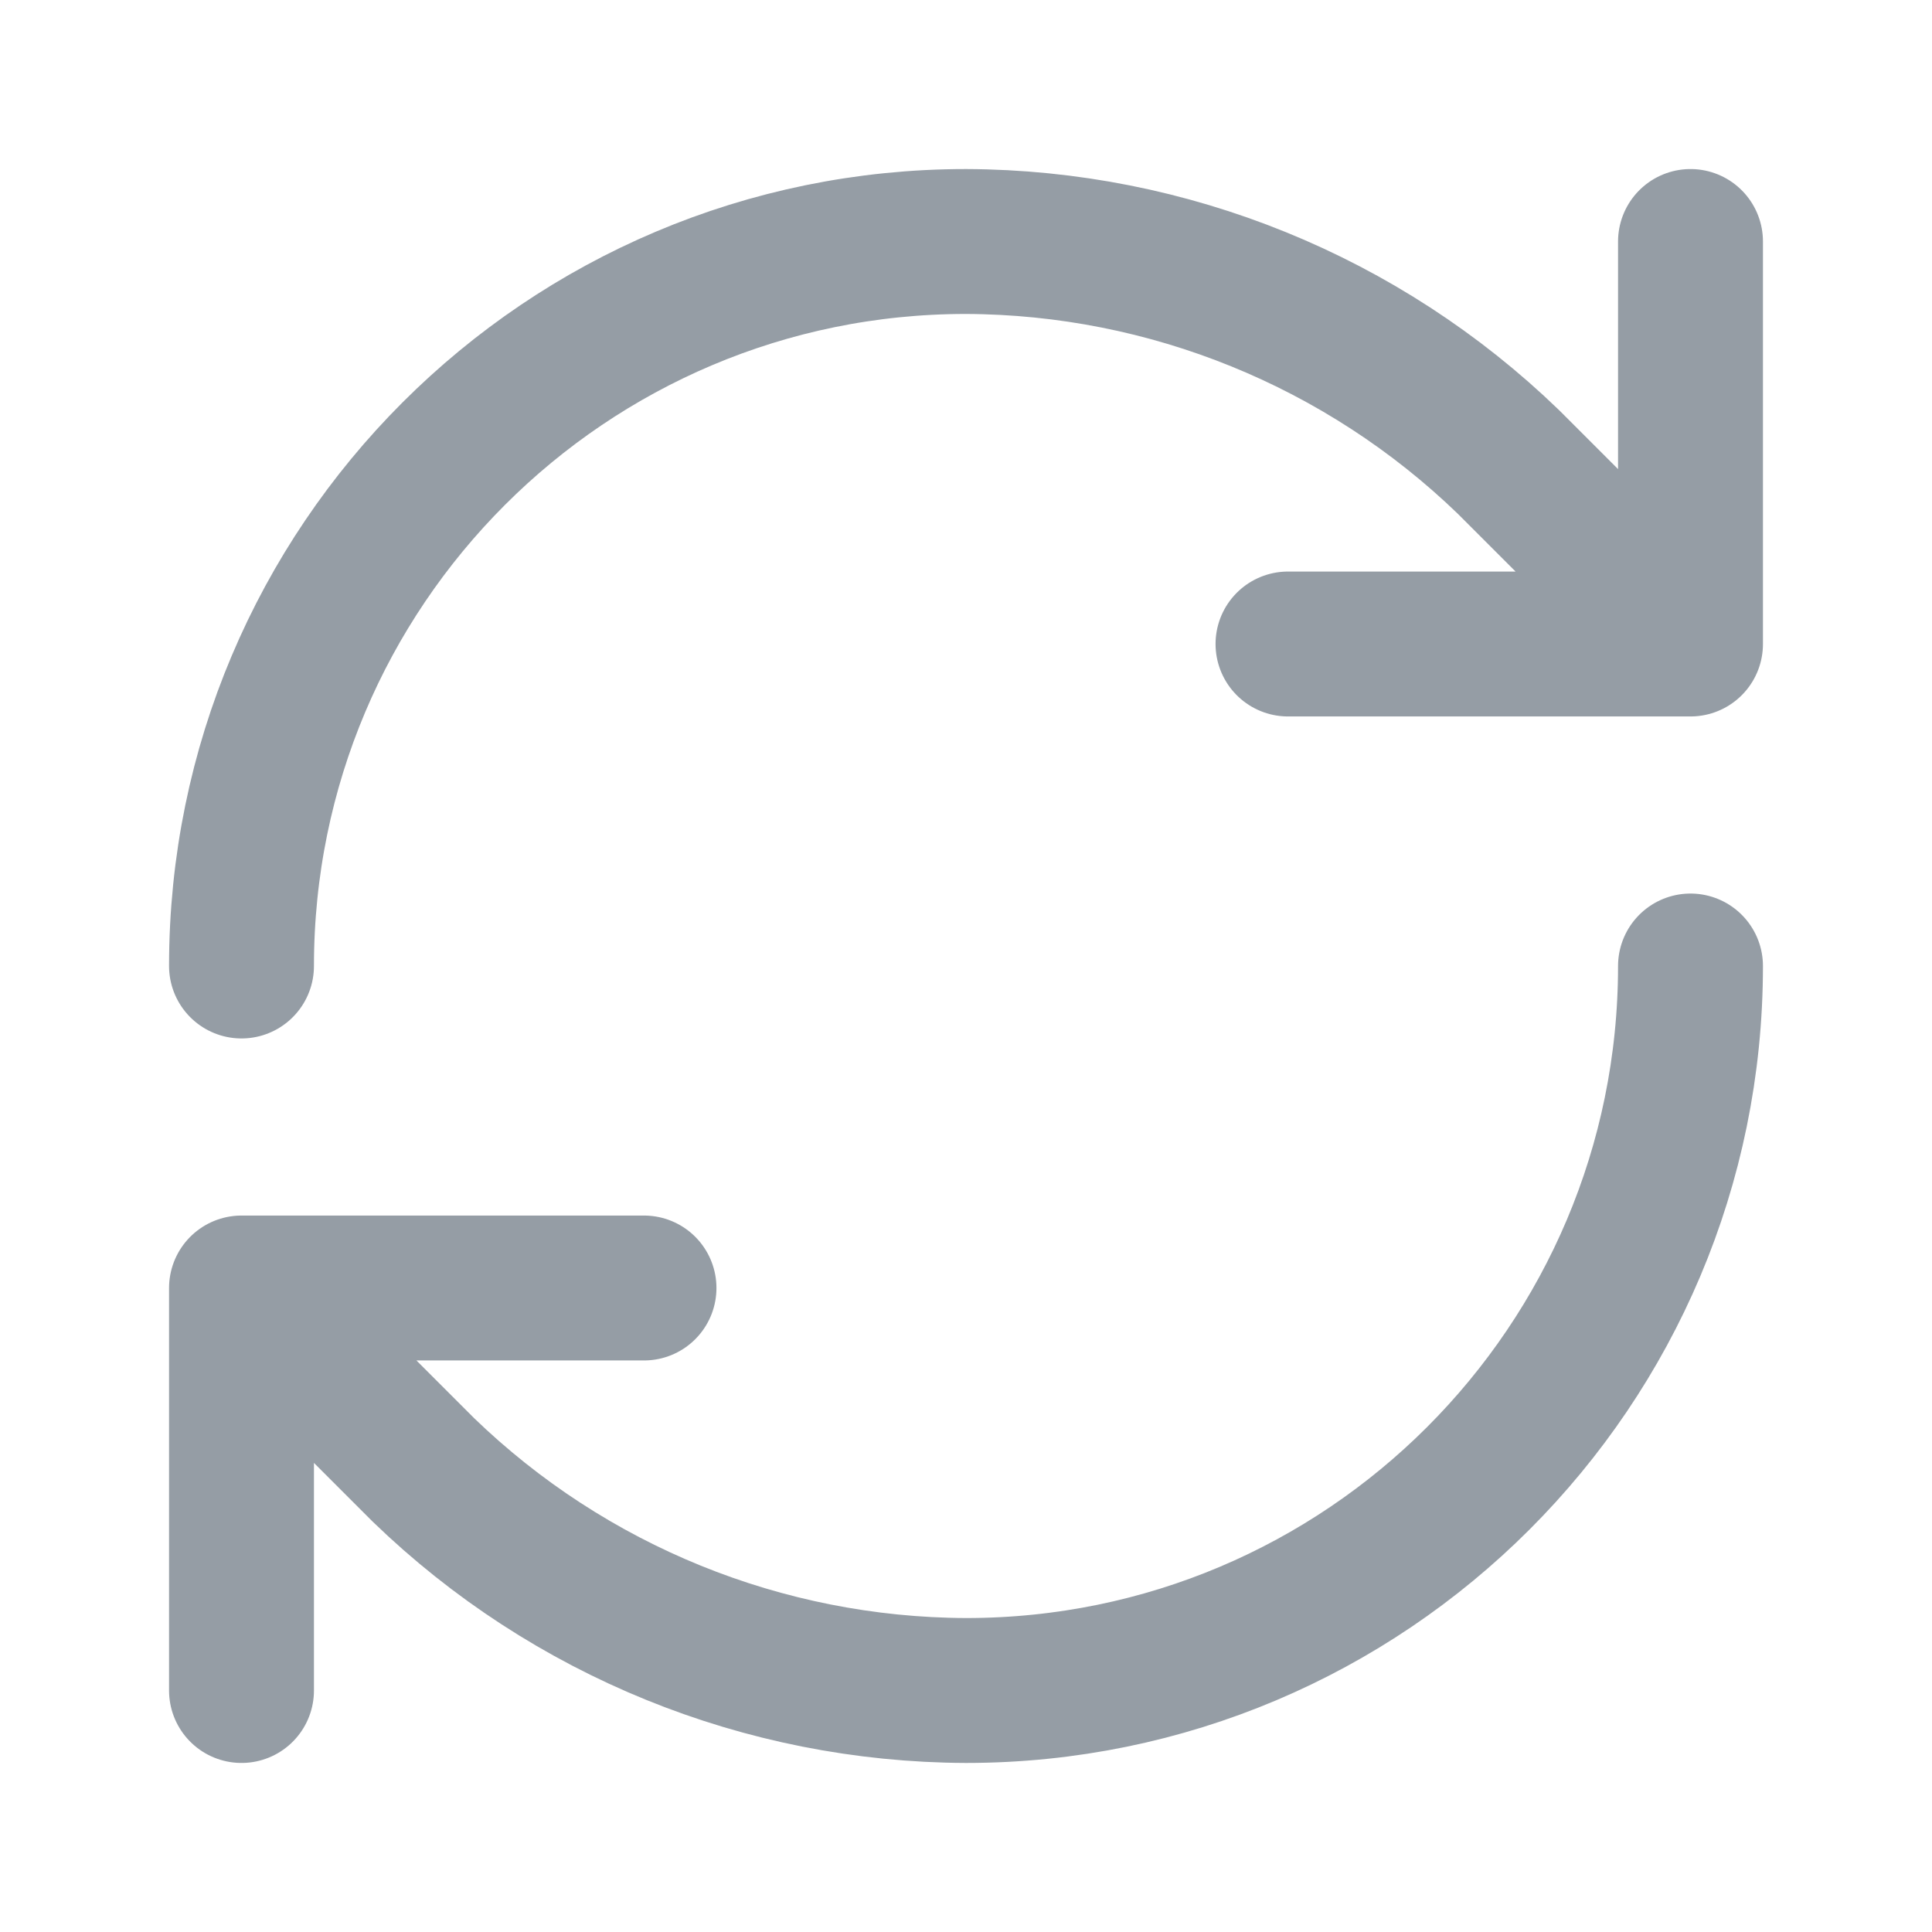
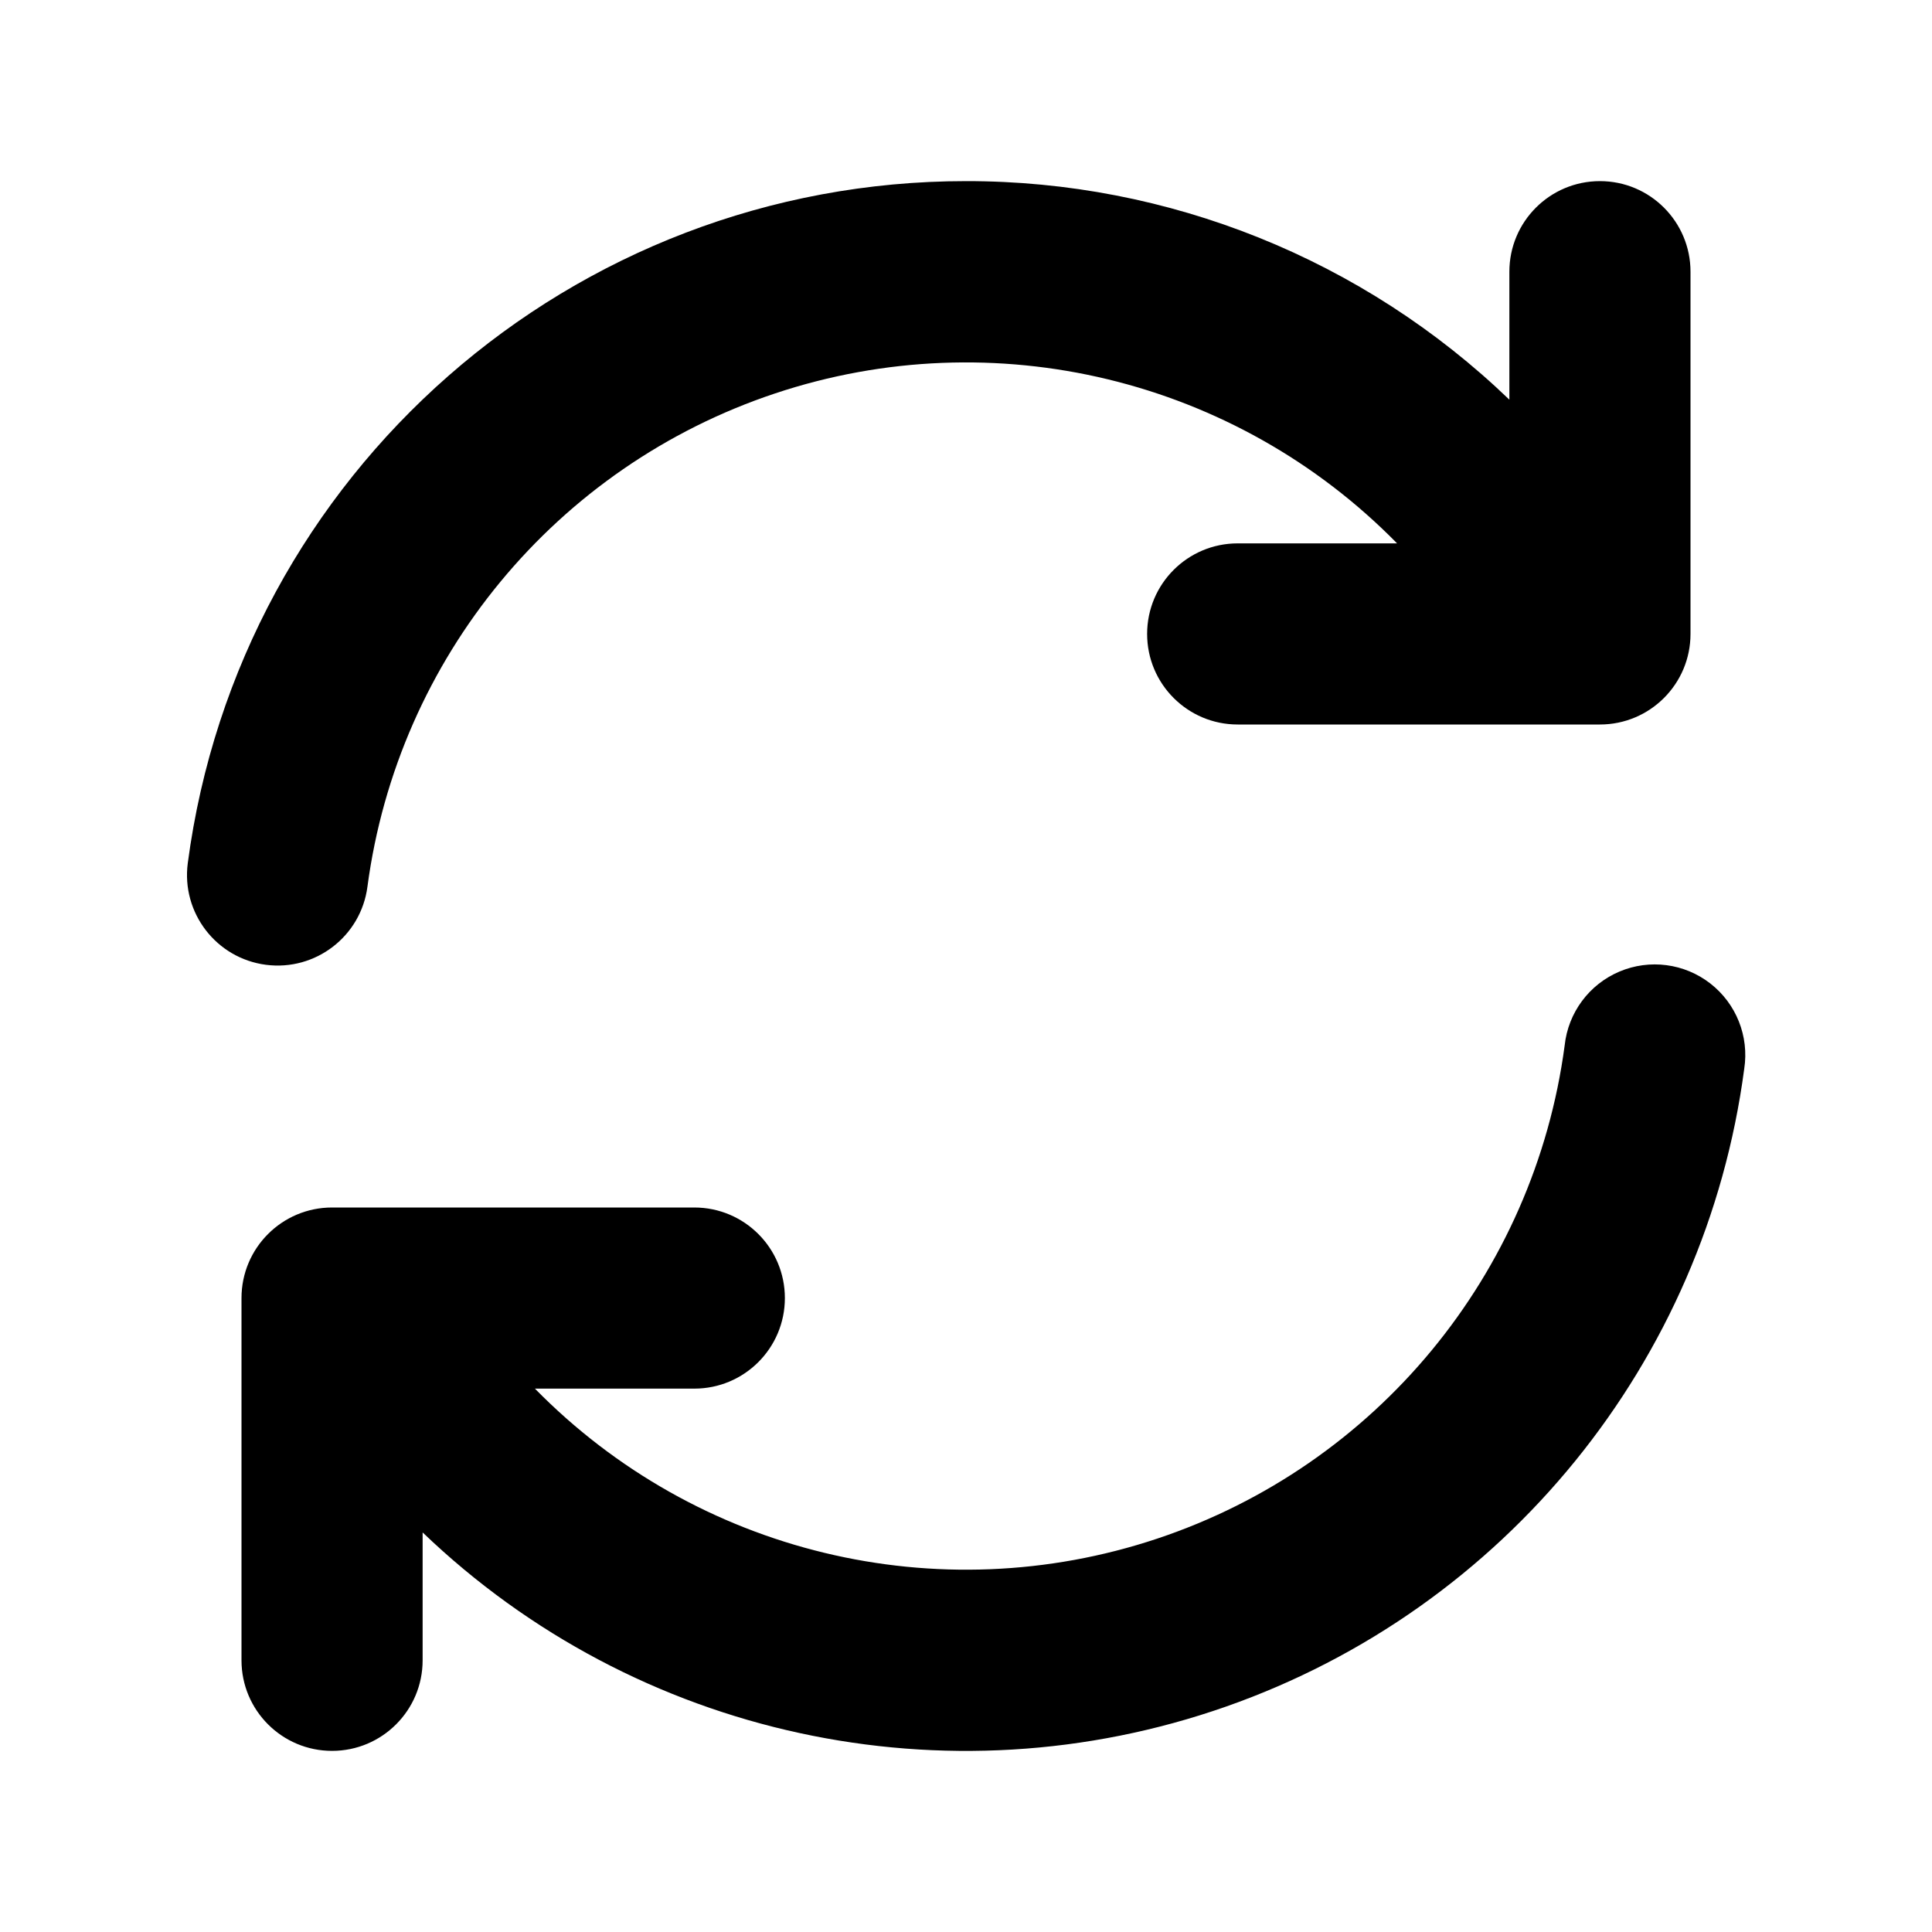
- <svg xmlns="http://www.w3.org/2000/svg" viewBox="0 0 24 24" fill="none" stroke="#959da5" stroke-width="1.8" stroke-linecap="round" stroke-linejoin="round">
-   <path d="M3 12a9 9 0 0 1 9-9 9.75 9.75 0 0 1 6.74 2.74L21 8m0-5v5h-5m5 4a9 9 0 0 1-9 9 9.75 9.75 0 0 1-6.74-2.74L3 16m5 0H3v5" />
+ <svg xmlns="http://www.w3.org/2000/svg" viewBox="0 0 16 16">
+   <path fill-rule="evenodd" d="M8 1.5a6.5 6.5 0 0 0-6.445 5.649.75.75 0 1 0 1.488.194A5.001 5.001 0 0 1 11.57 4.5h-1.32a.75.75 0 0 0 0 1.5h3a.75.75 0 0 0 .75-.75v-3a.75.75 0 0 0-1.5 0v1.06A6.48 6.48 0 0 0 8 1.5m-5.25 13a.75.75 0 0 1-.75-.75v-3a.75.75 0 0 1 .75-.75h3a.75.75 0 0 1 0 1.5H4.43a5.001 5.001 0 0 0 8.528-2.843.75.75 0 1 1 1.487.194A6.501 6.501 0 0 1 3.5 12.691v1.059a.75.75 0 0 1-.75.75" />
</svg>
